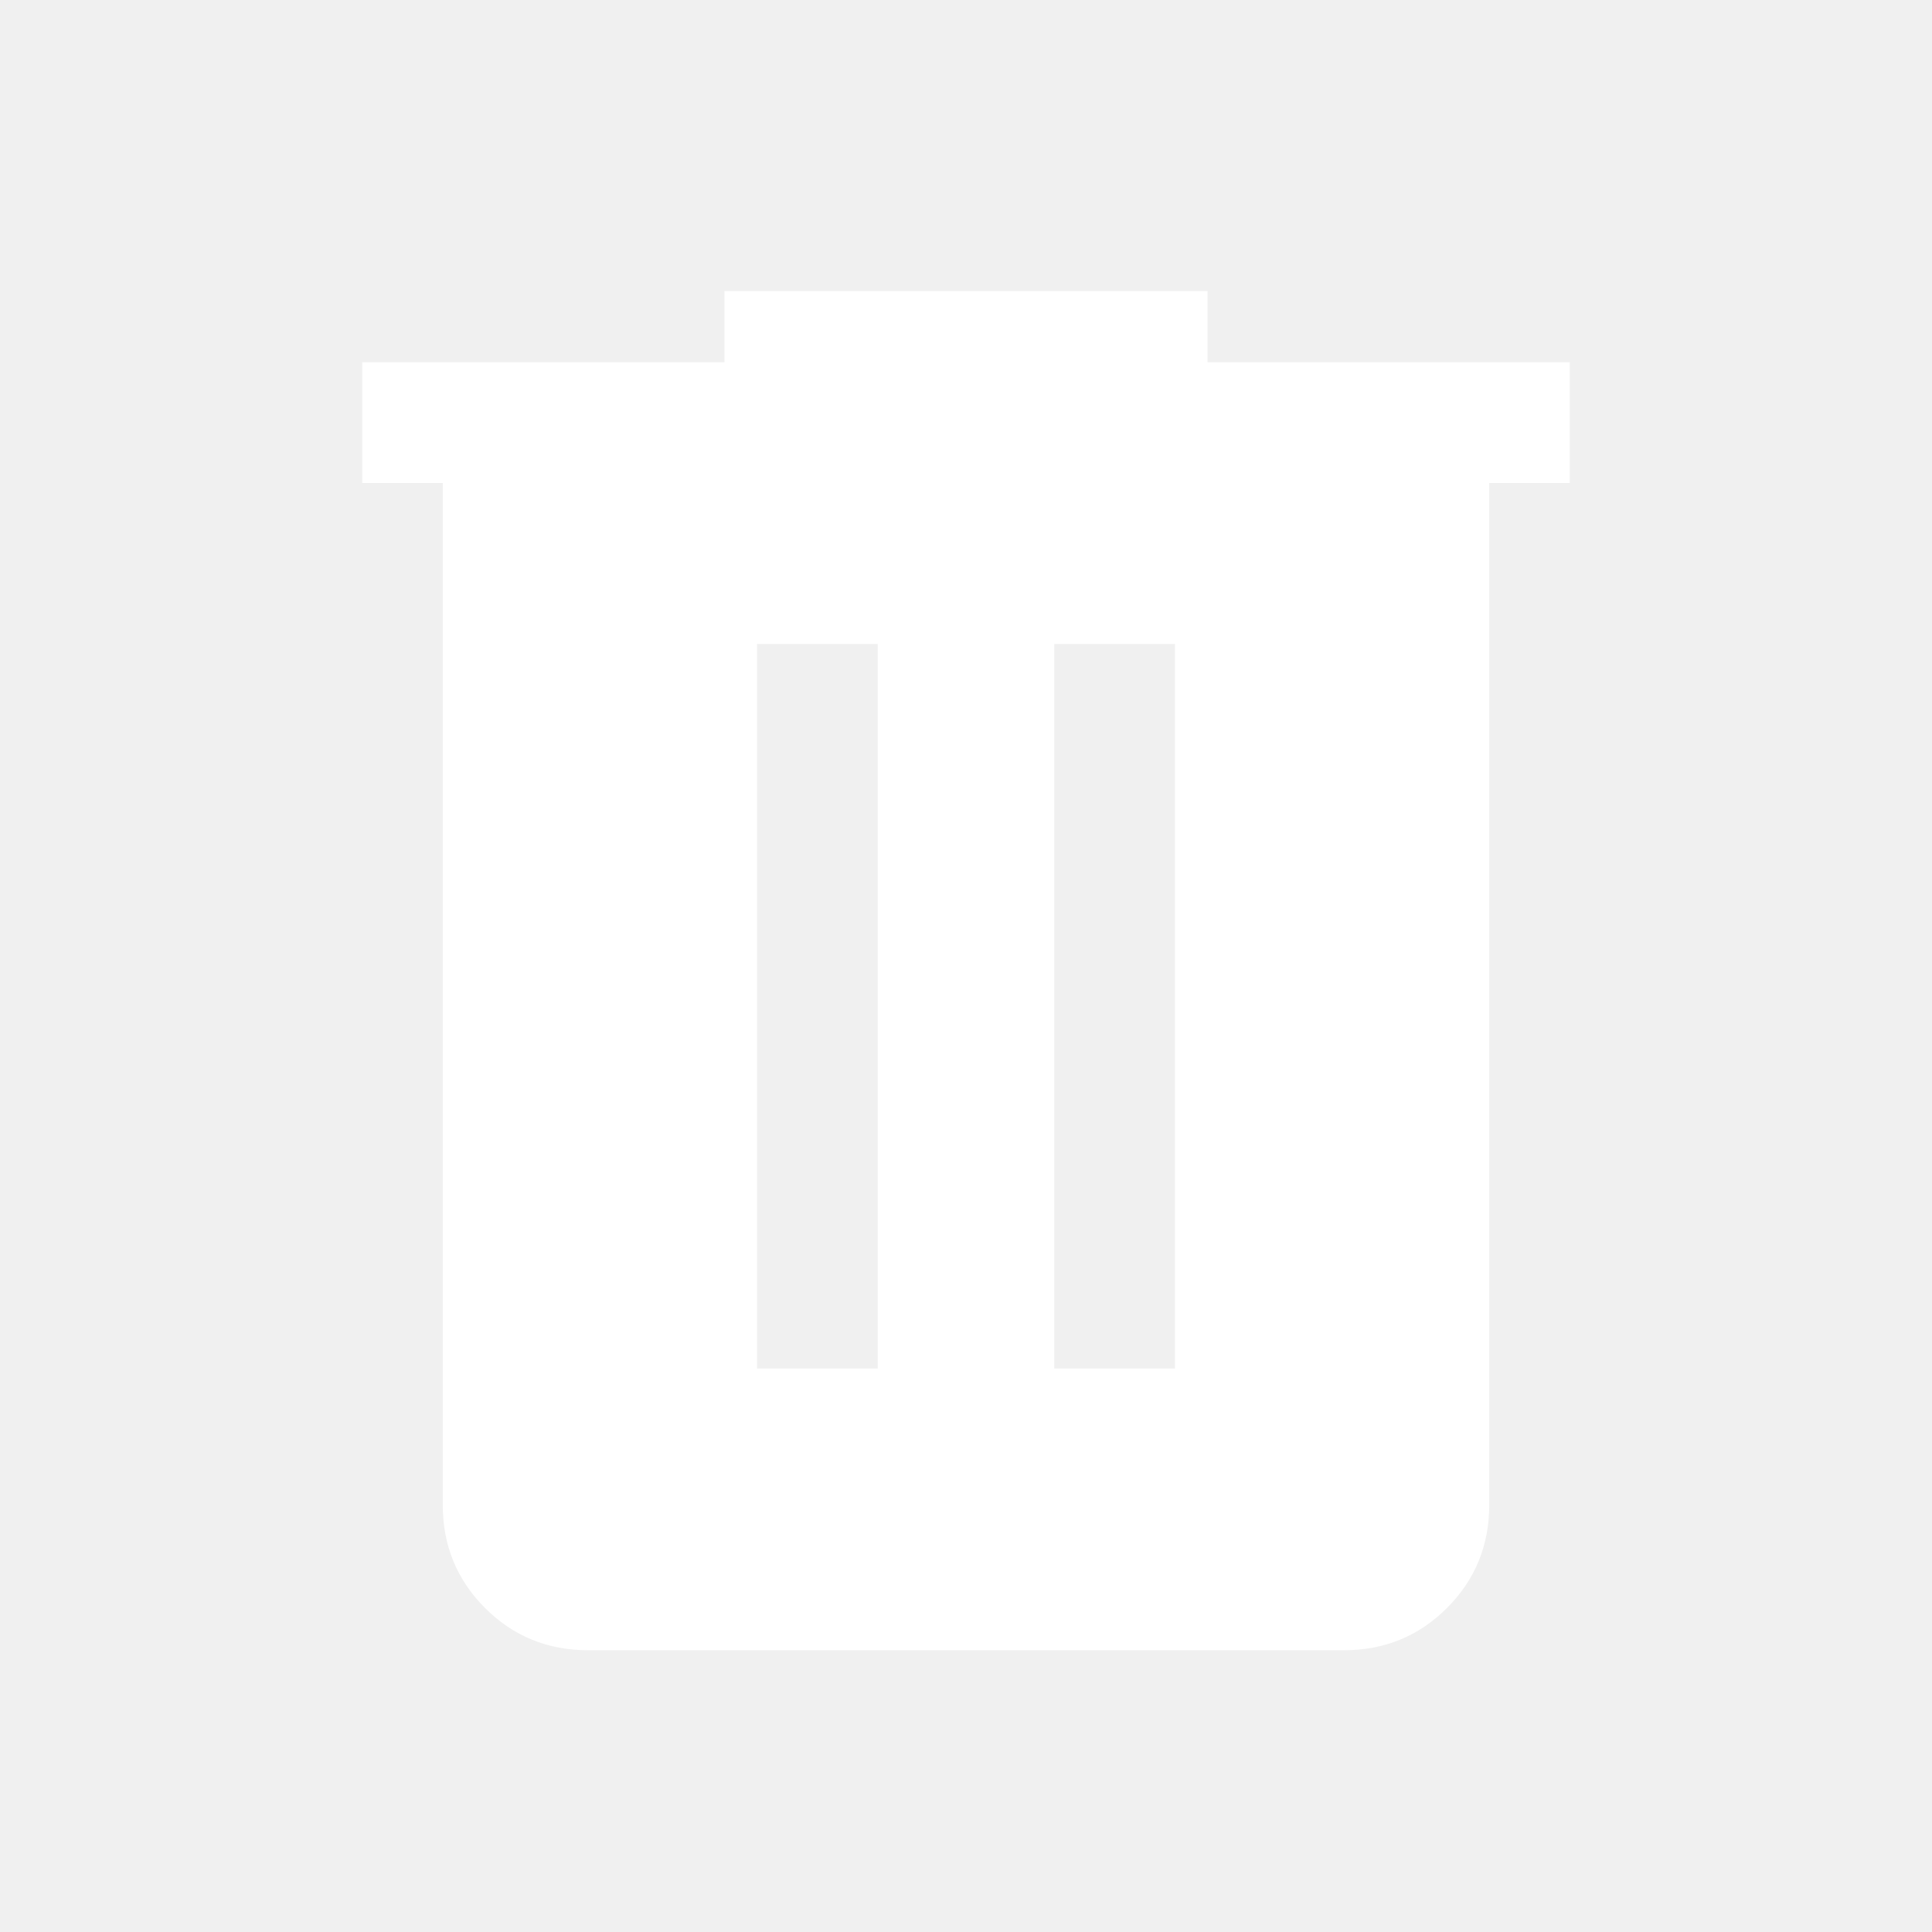
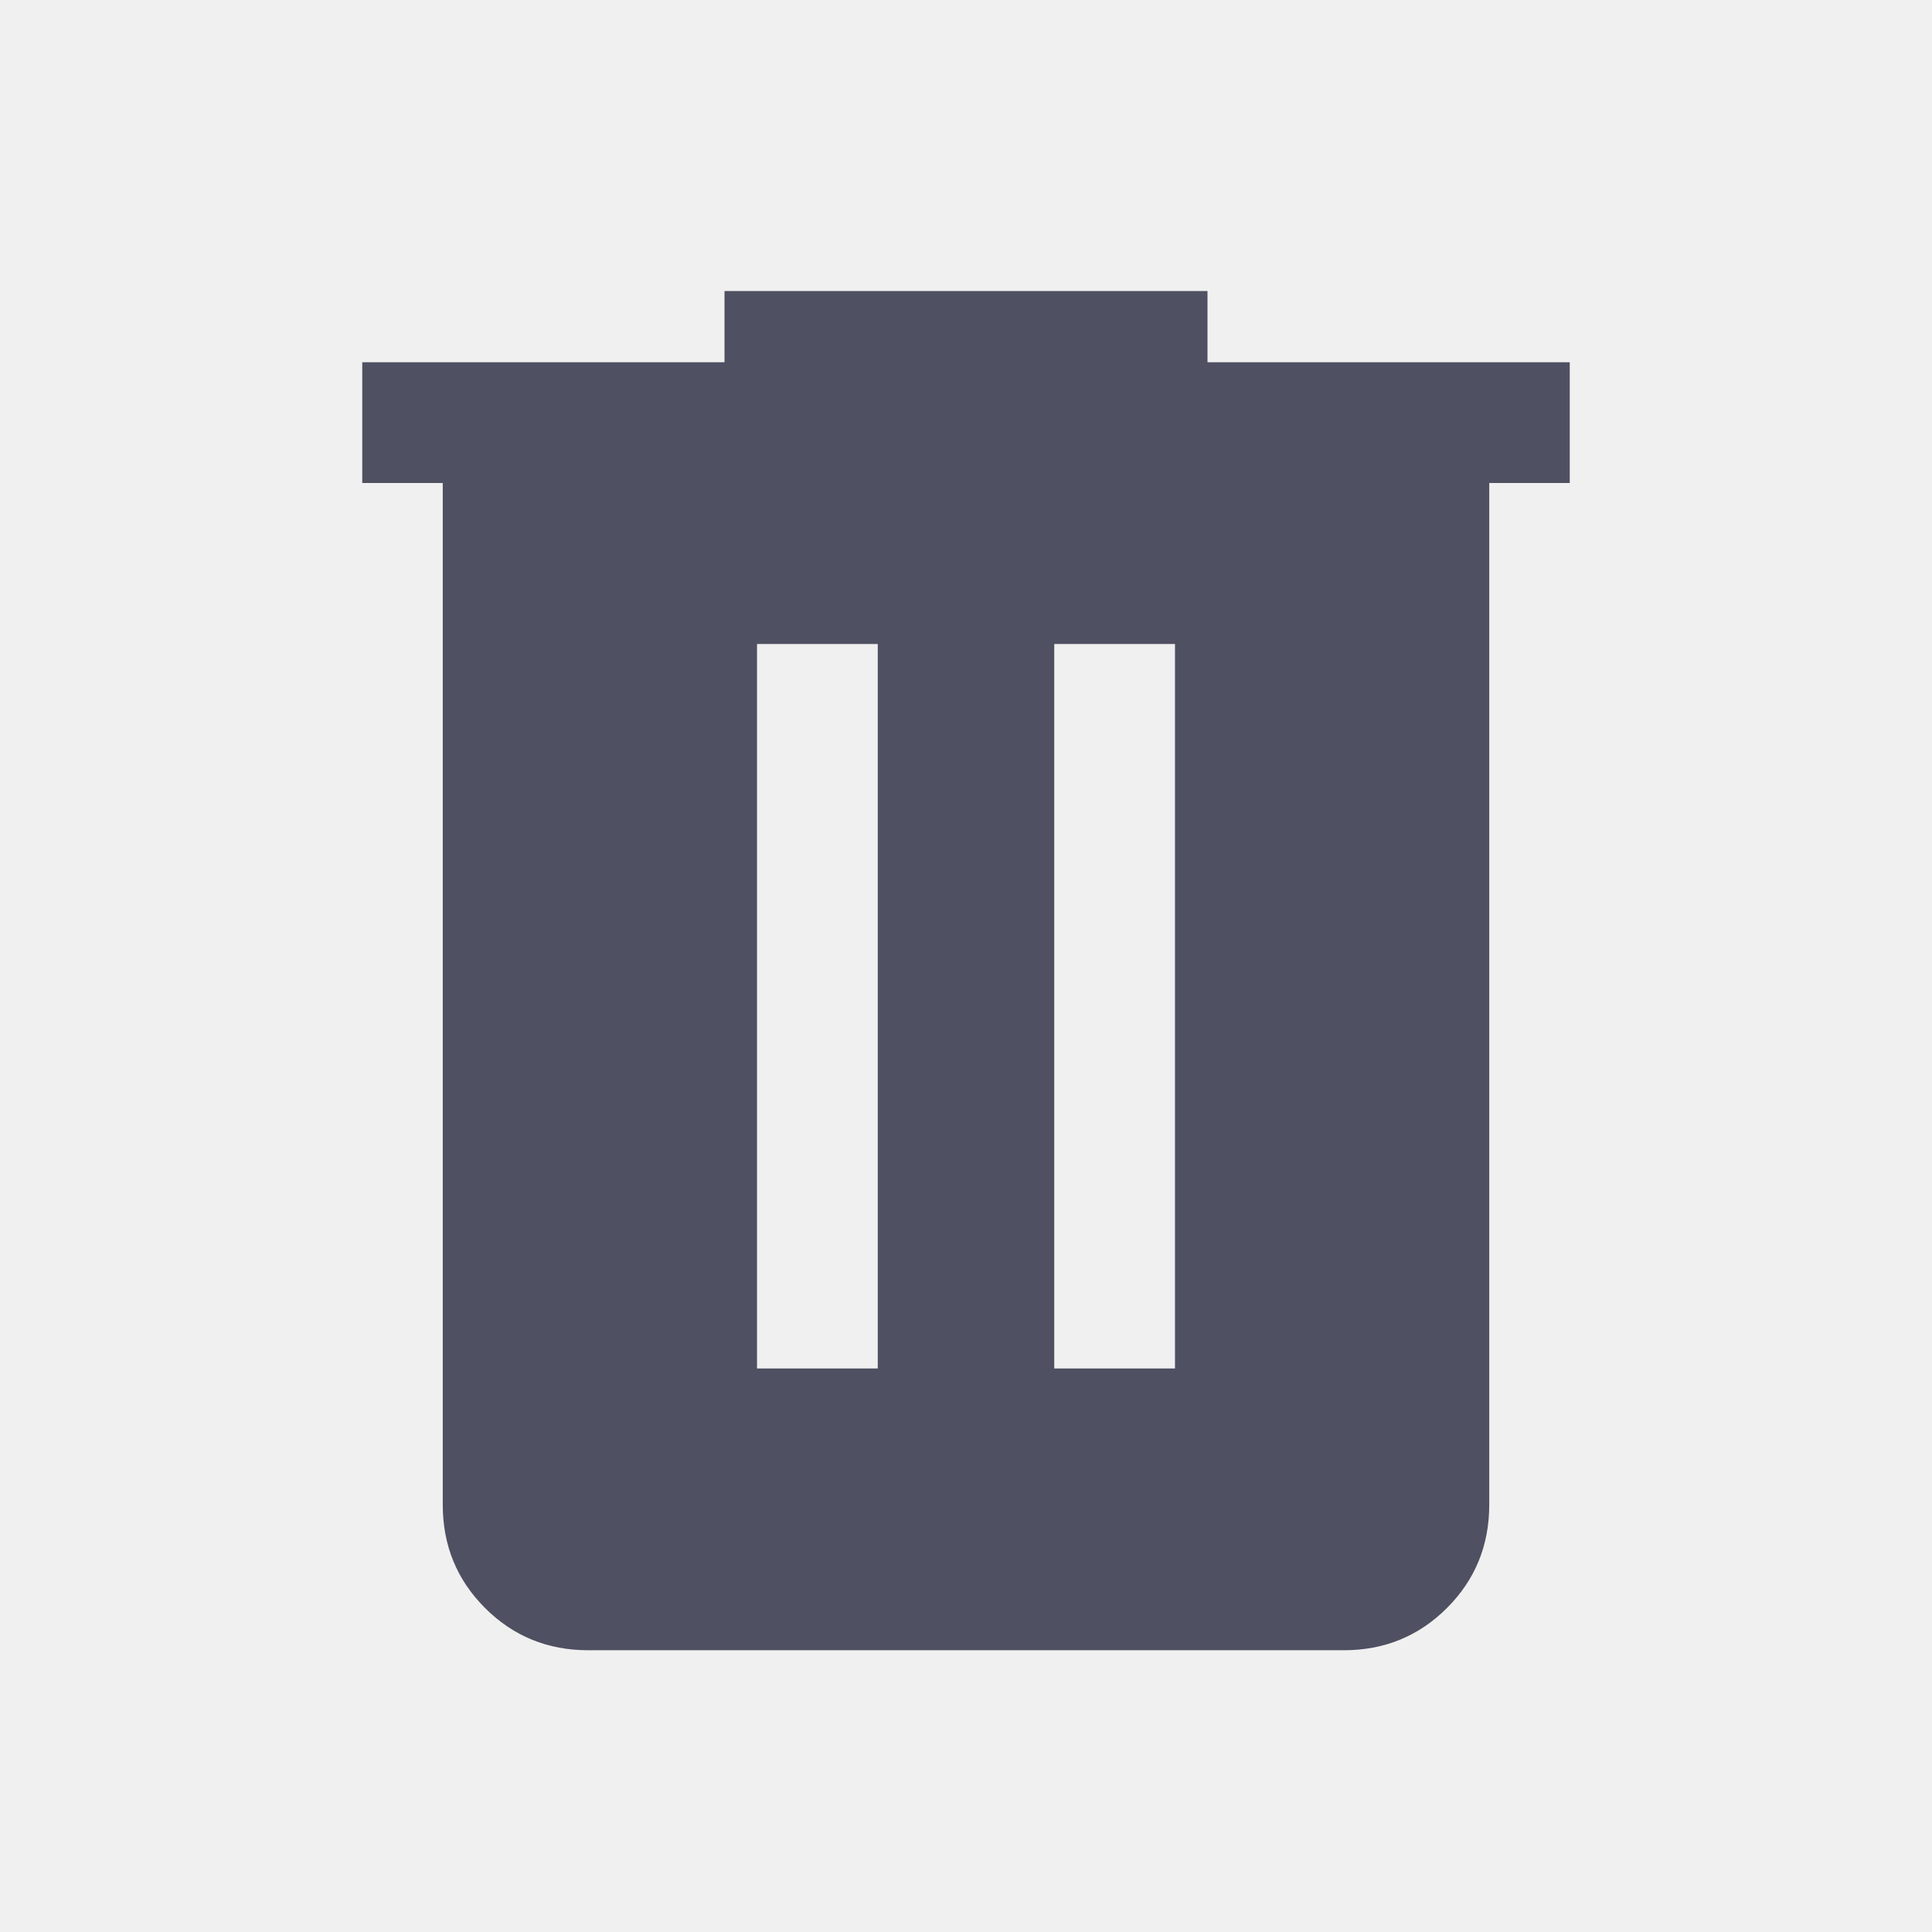
- <svg xmlns="http://www.w3.org/2000/svg" height="24px" viewBox="0 -960 960 960" width="24px" fill="#fff">
+ <svg xmlns="http://www.w3.org/2000/svg" height="24px" viewBox="0 -960 960 960" width="24px" fill="#4f5162">
  <path d="M292.31-140Q262-140 241-161q-21-21-21-51.31V-720h-40v-60h180v-35.38h240V-780h180v60h-40v507.69Q740-182 719-161q-21 21-51.31 21H292.31Zm83.85-140h59.99v-360h-59.99v360Zm147.69 0h59.99v-360h-59.99v360Z" />
</svg>
